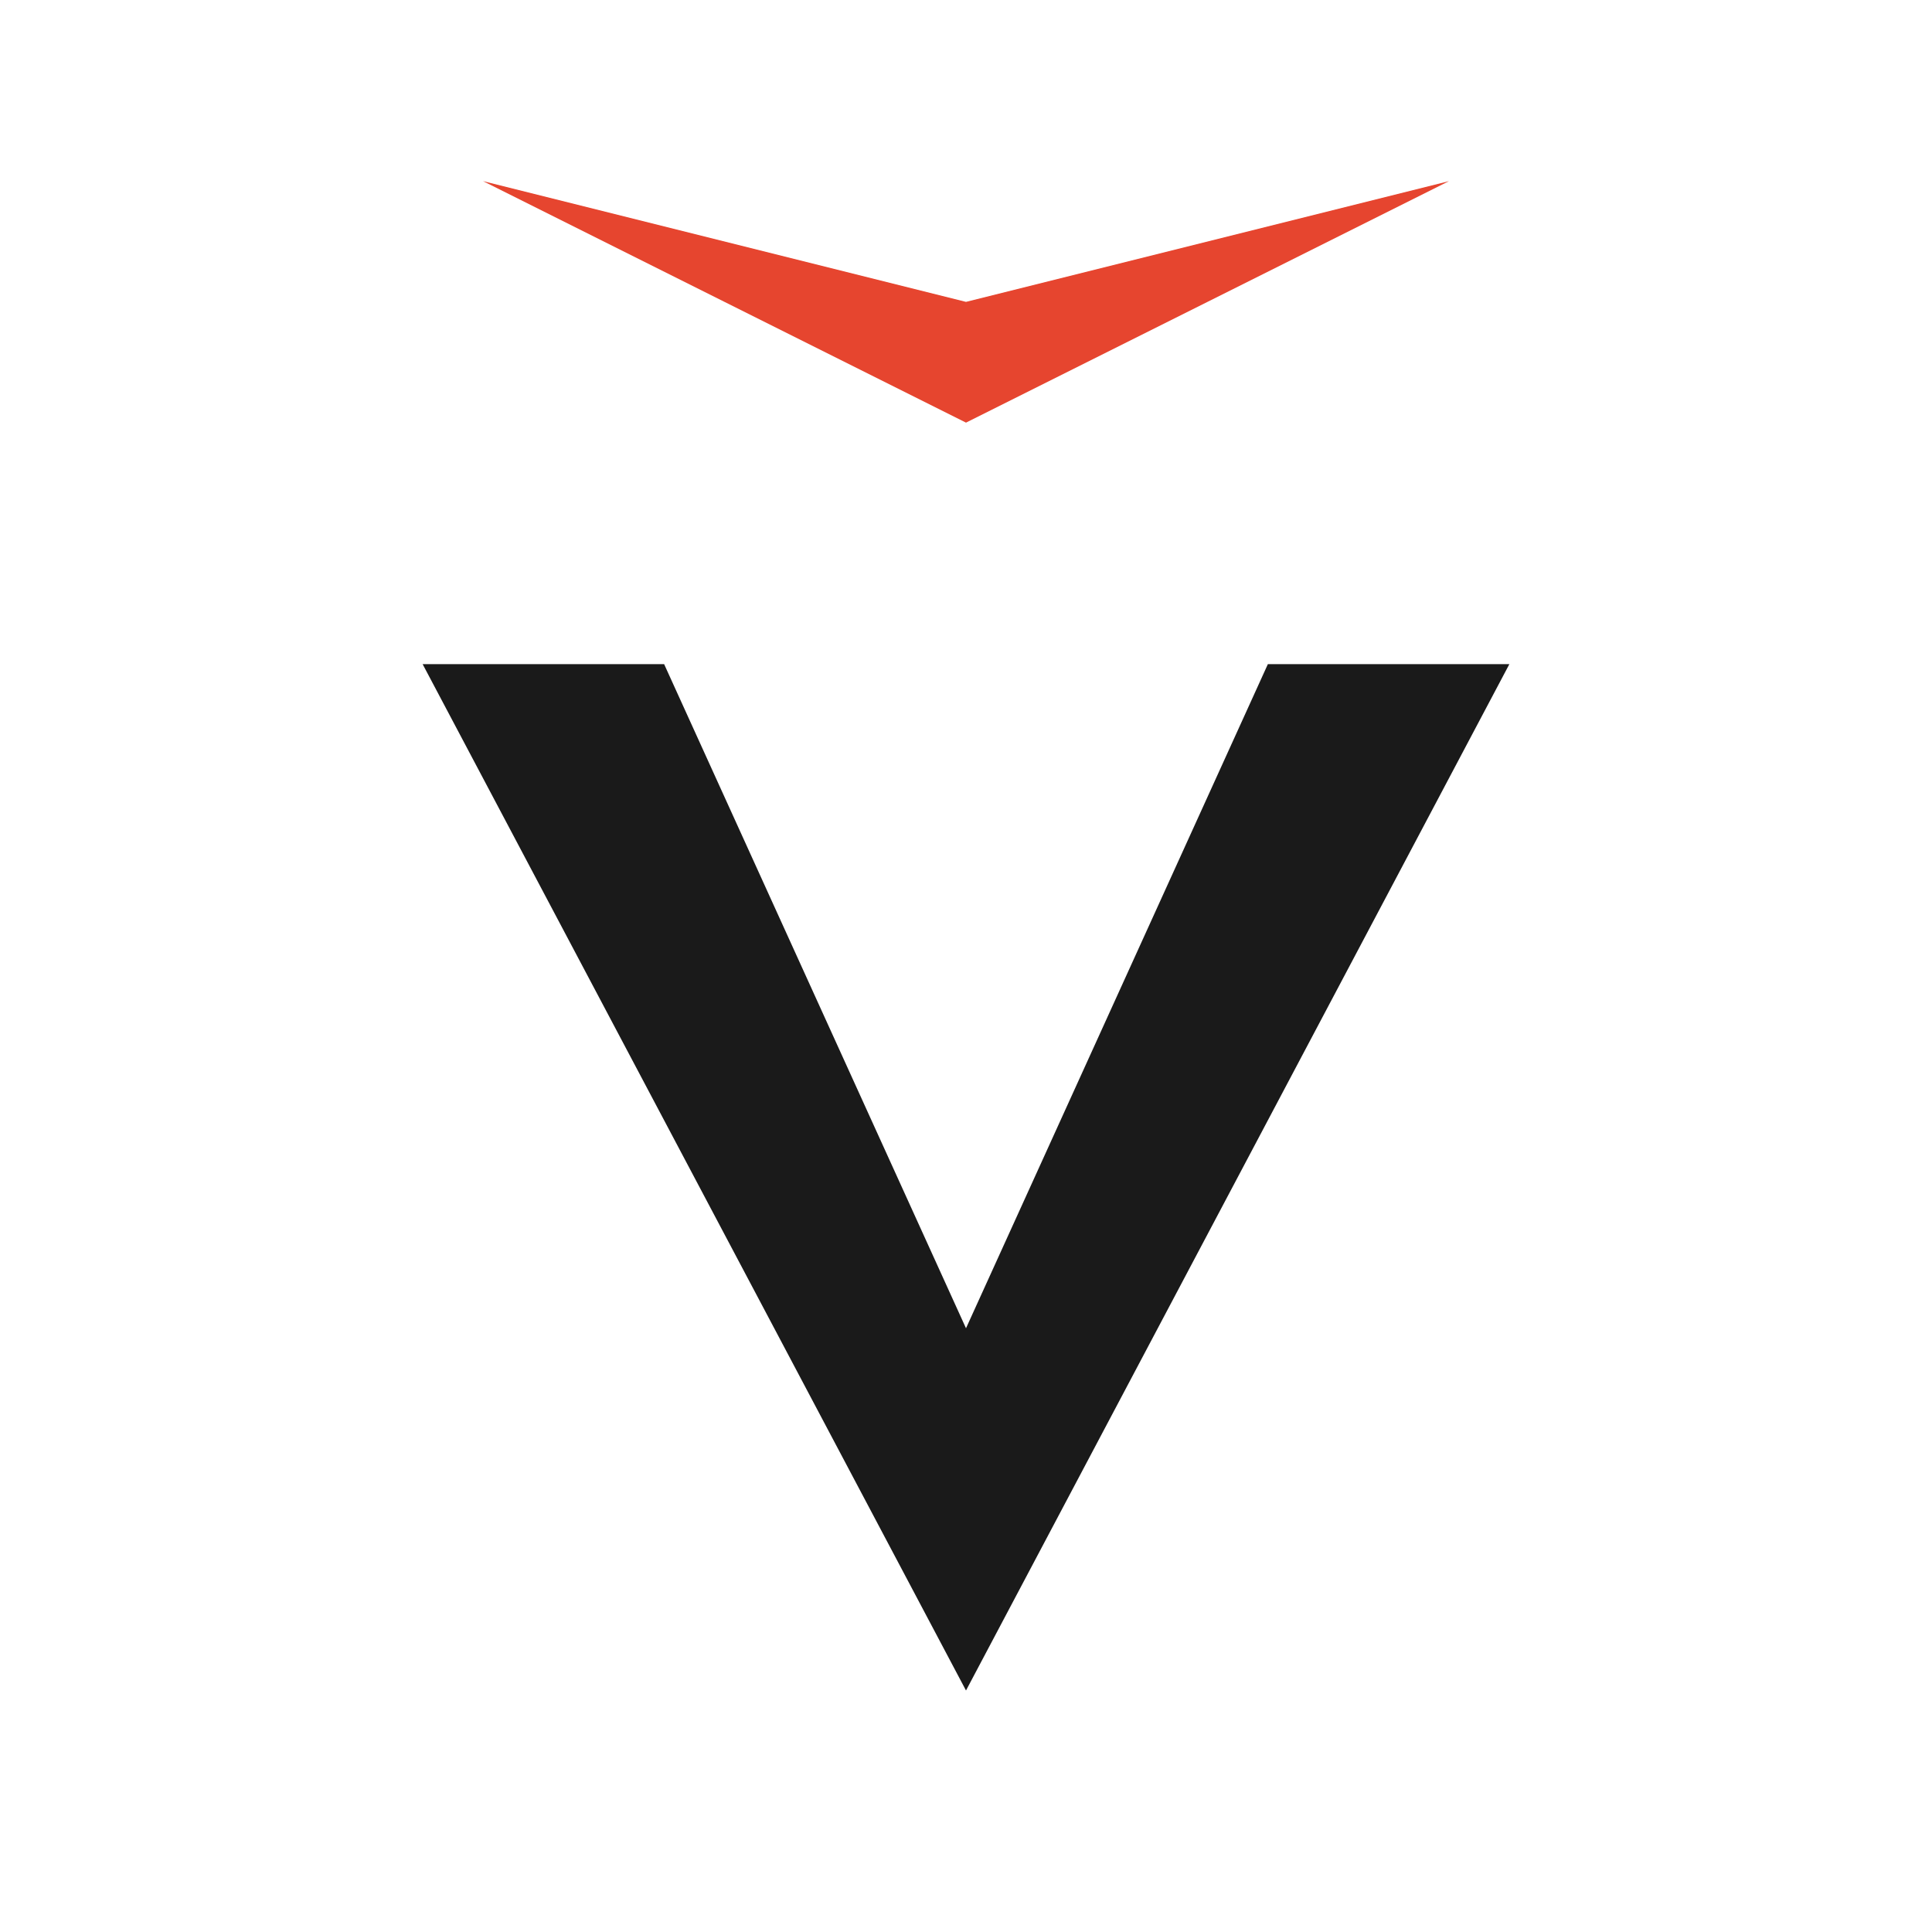
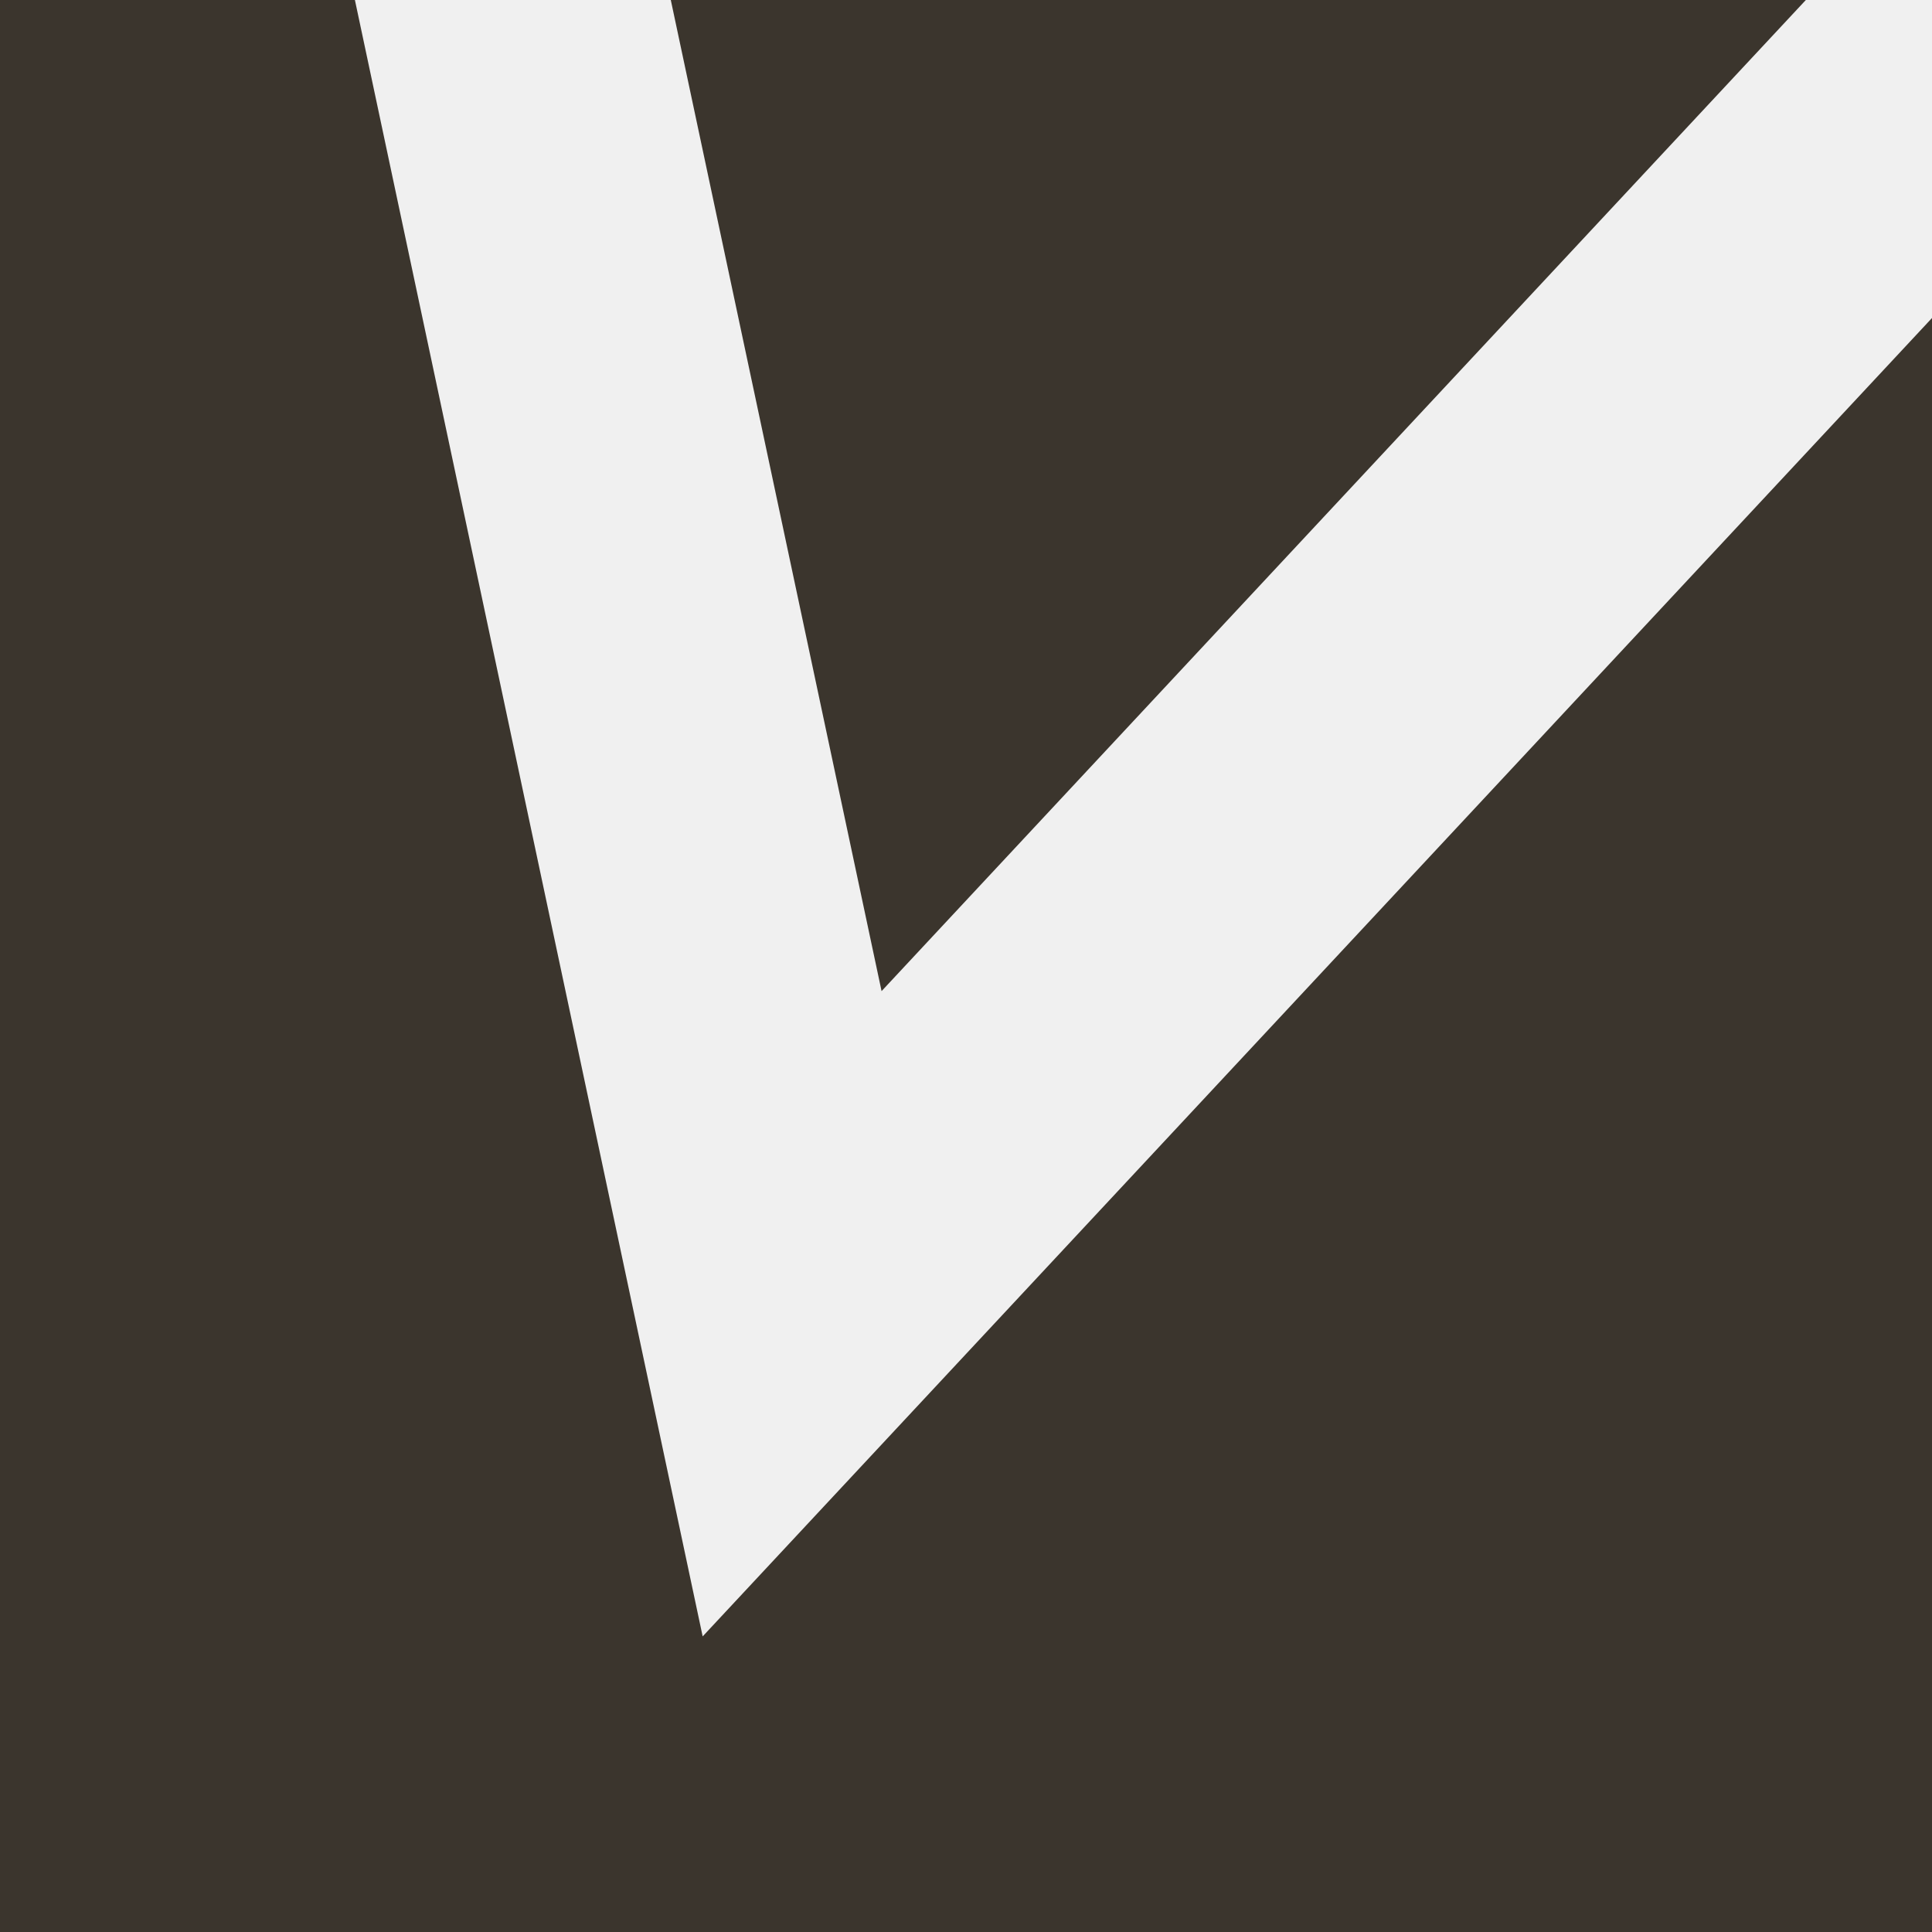
- <svg xmlns="http://www.w3.org/2000/svg" viewBox="0 0 64 64">
-   <rect width="64" height="64" fill="#ffffff" />
-   <path d="M 16 6 L 32 14 L 48 6 L 32 10 Z" fill="#e6452f" />
-   <path d="M 14 22 L 32 56 L 50 22 L 42 22 L 32 44 L 22 22 Z" fill="#1a1a1a" />
+ <svg xmlns="http://www.w3.org/2000/svg" viewBox="0 0 100 100">
+   <style>path{fill:#3b352d}
+     @media (prefers-color-scheme:dark){path{fill:#f4f0e7}}</style>
+   <path fill-rule="evenodd" d="M0 0L100 0L100 100L0 100ZM18.37 0L36.37 84.7L100 16.46L100 0L93.47 0L45.63 51.3L34.72 0Z" />
</svg>
